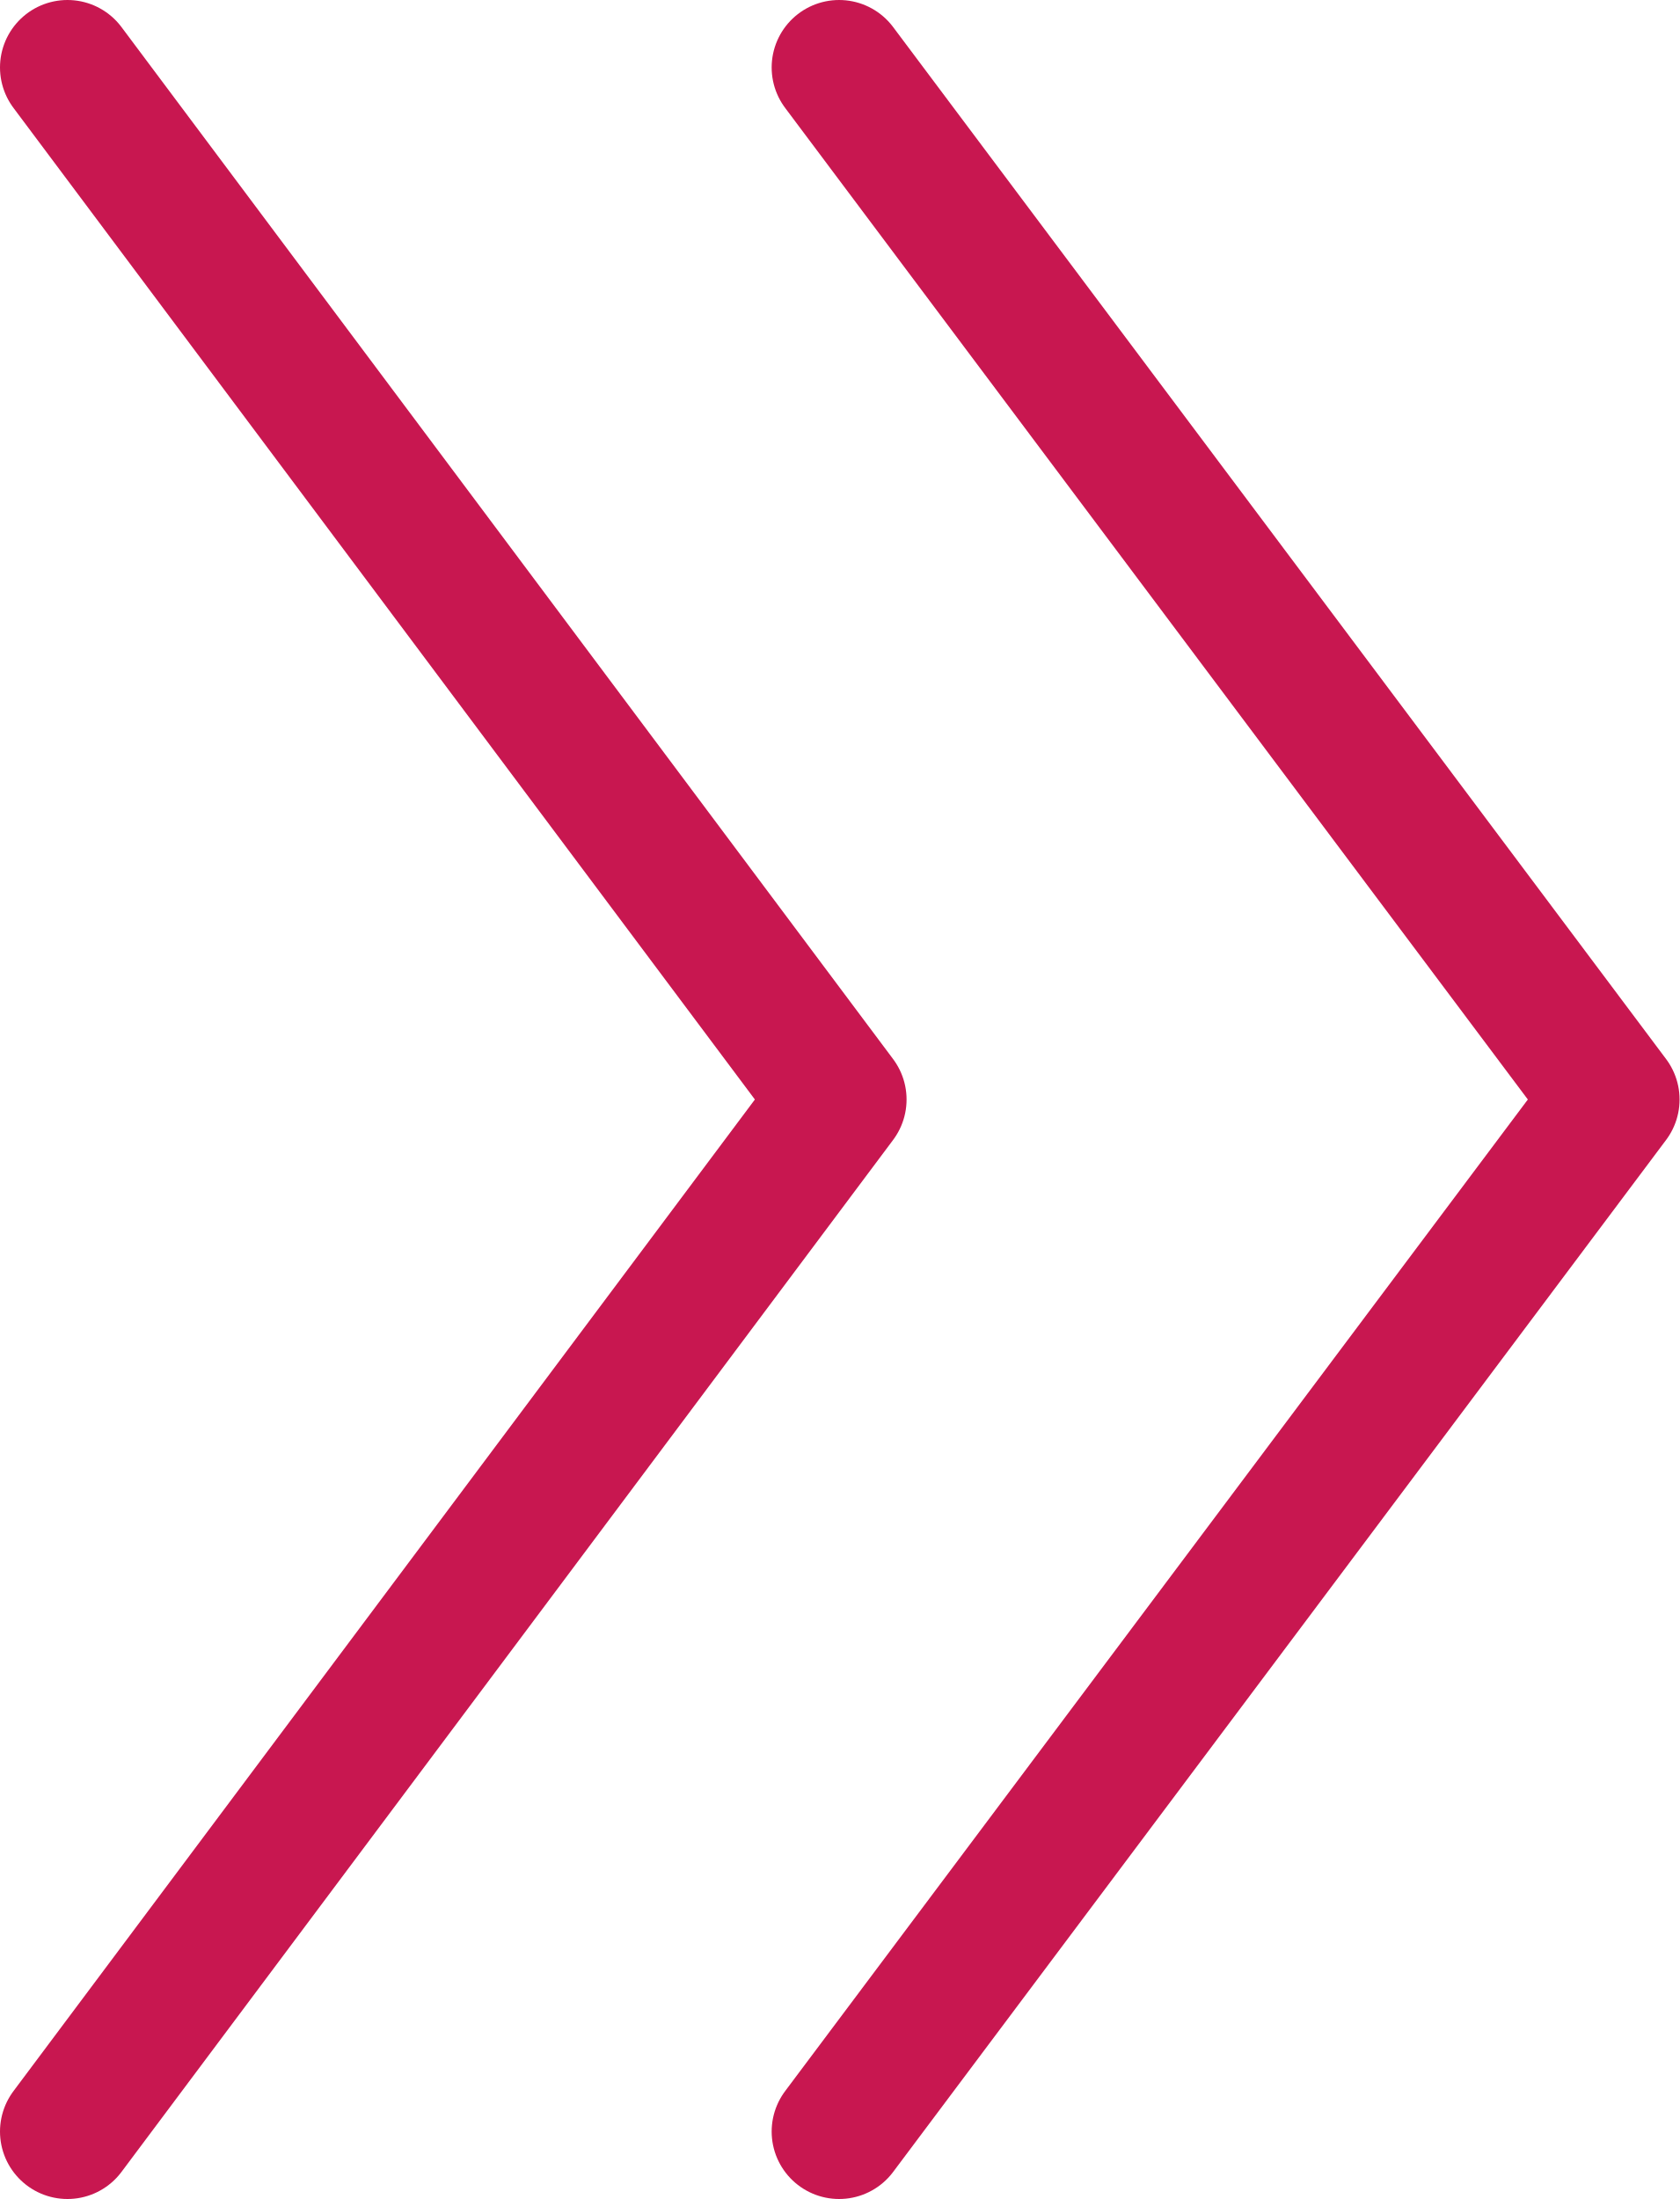
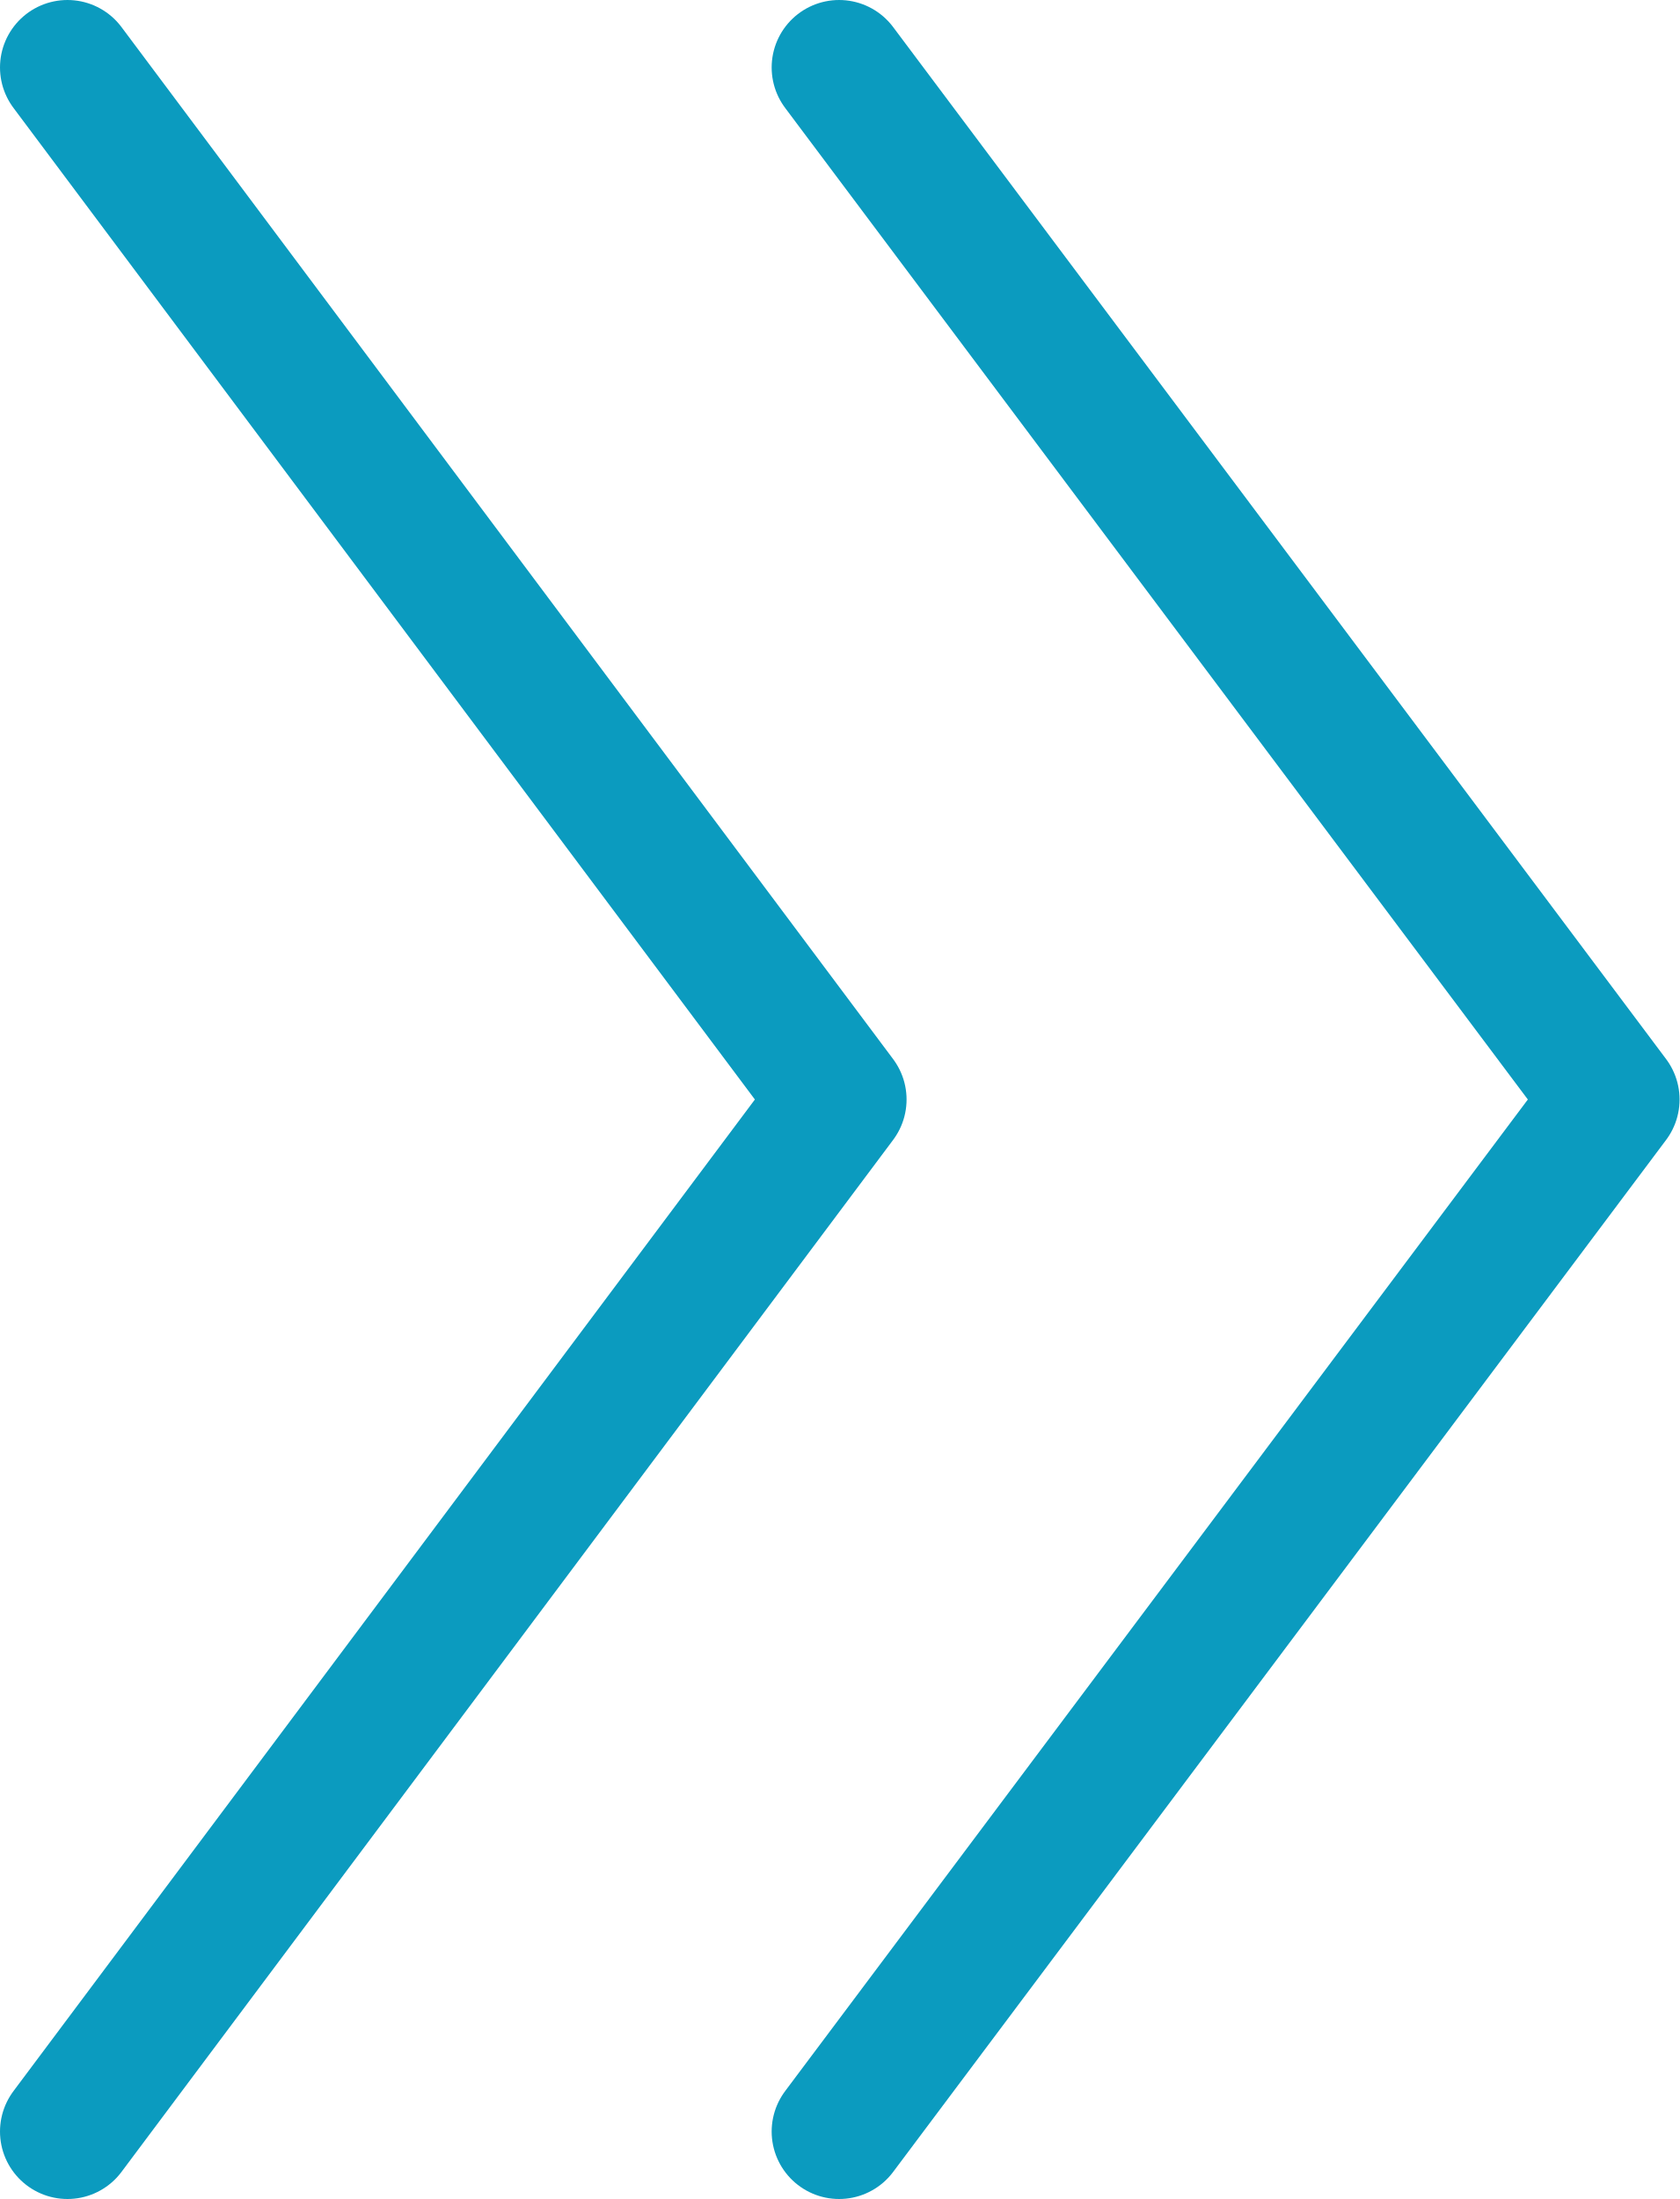
<svg xmlns="http://www.w3.org/2000/svg" viewBox="0 0 12.45 16.3">
  <defs>
-     <style>.cls-1{fill:none;stroke:#c81750;stroke-linecap:round;stroke-linejoin:round;}</style>
+     <style>.cls-1{fill:none;stroke:#0b9bbf;stroke-linecap:round;stroke-linejoin:round;}</style>
  </defs>
  <g id="Layer_2" data-name="Layer 2">
    <g id="Layer_1-2" data-name="Layer 1">
      <polyline class="cls-1" points="0.5 0.5 6.22 8.15 0.5 15.8" />
      <polyline class="cls-1" points="6.22 0.5 11.95 8.15 6.22 15.8" />
    </g>
  </g>
</svg>
